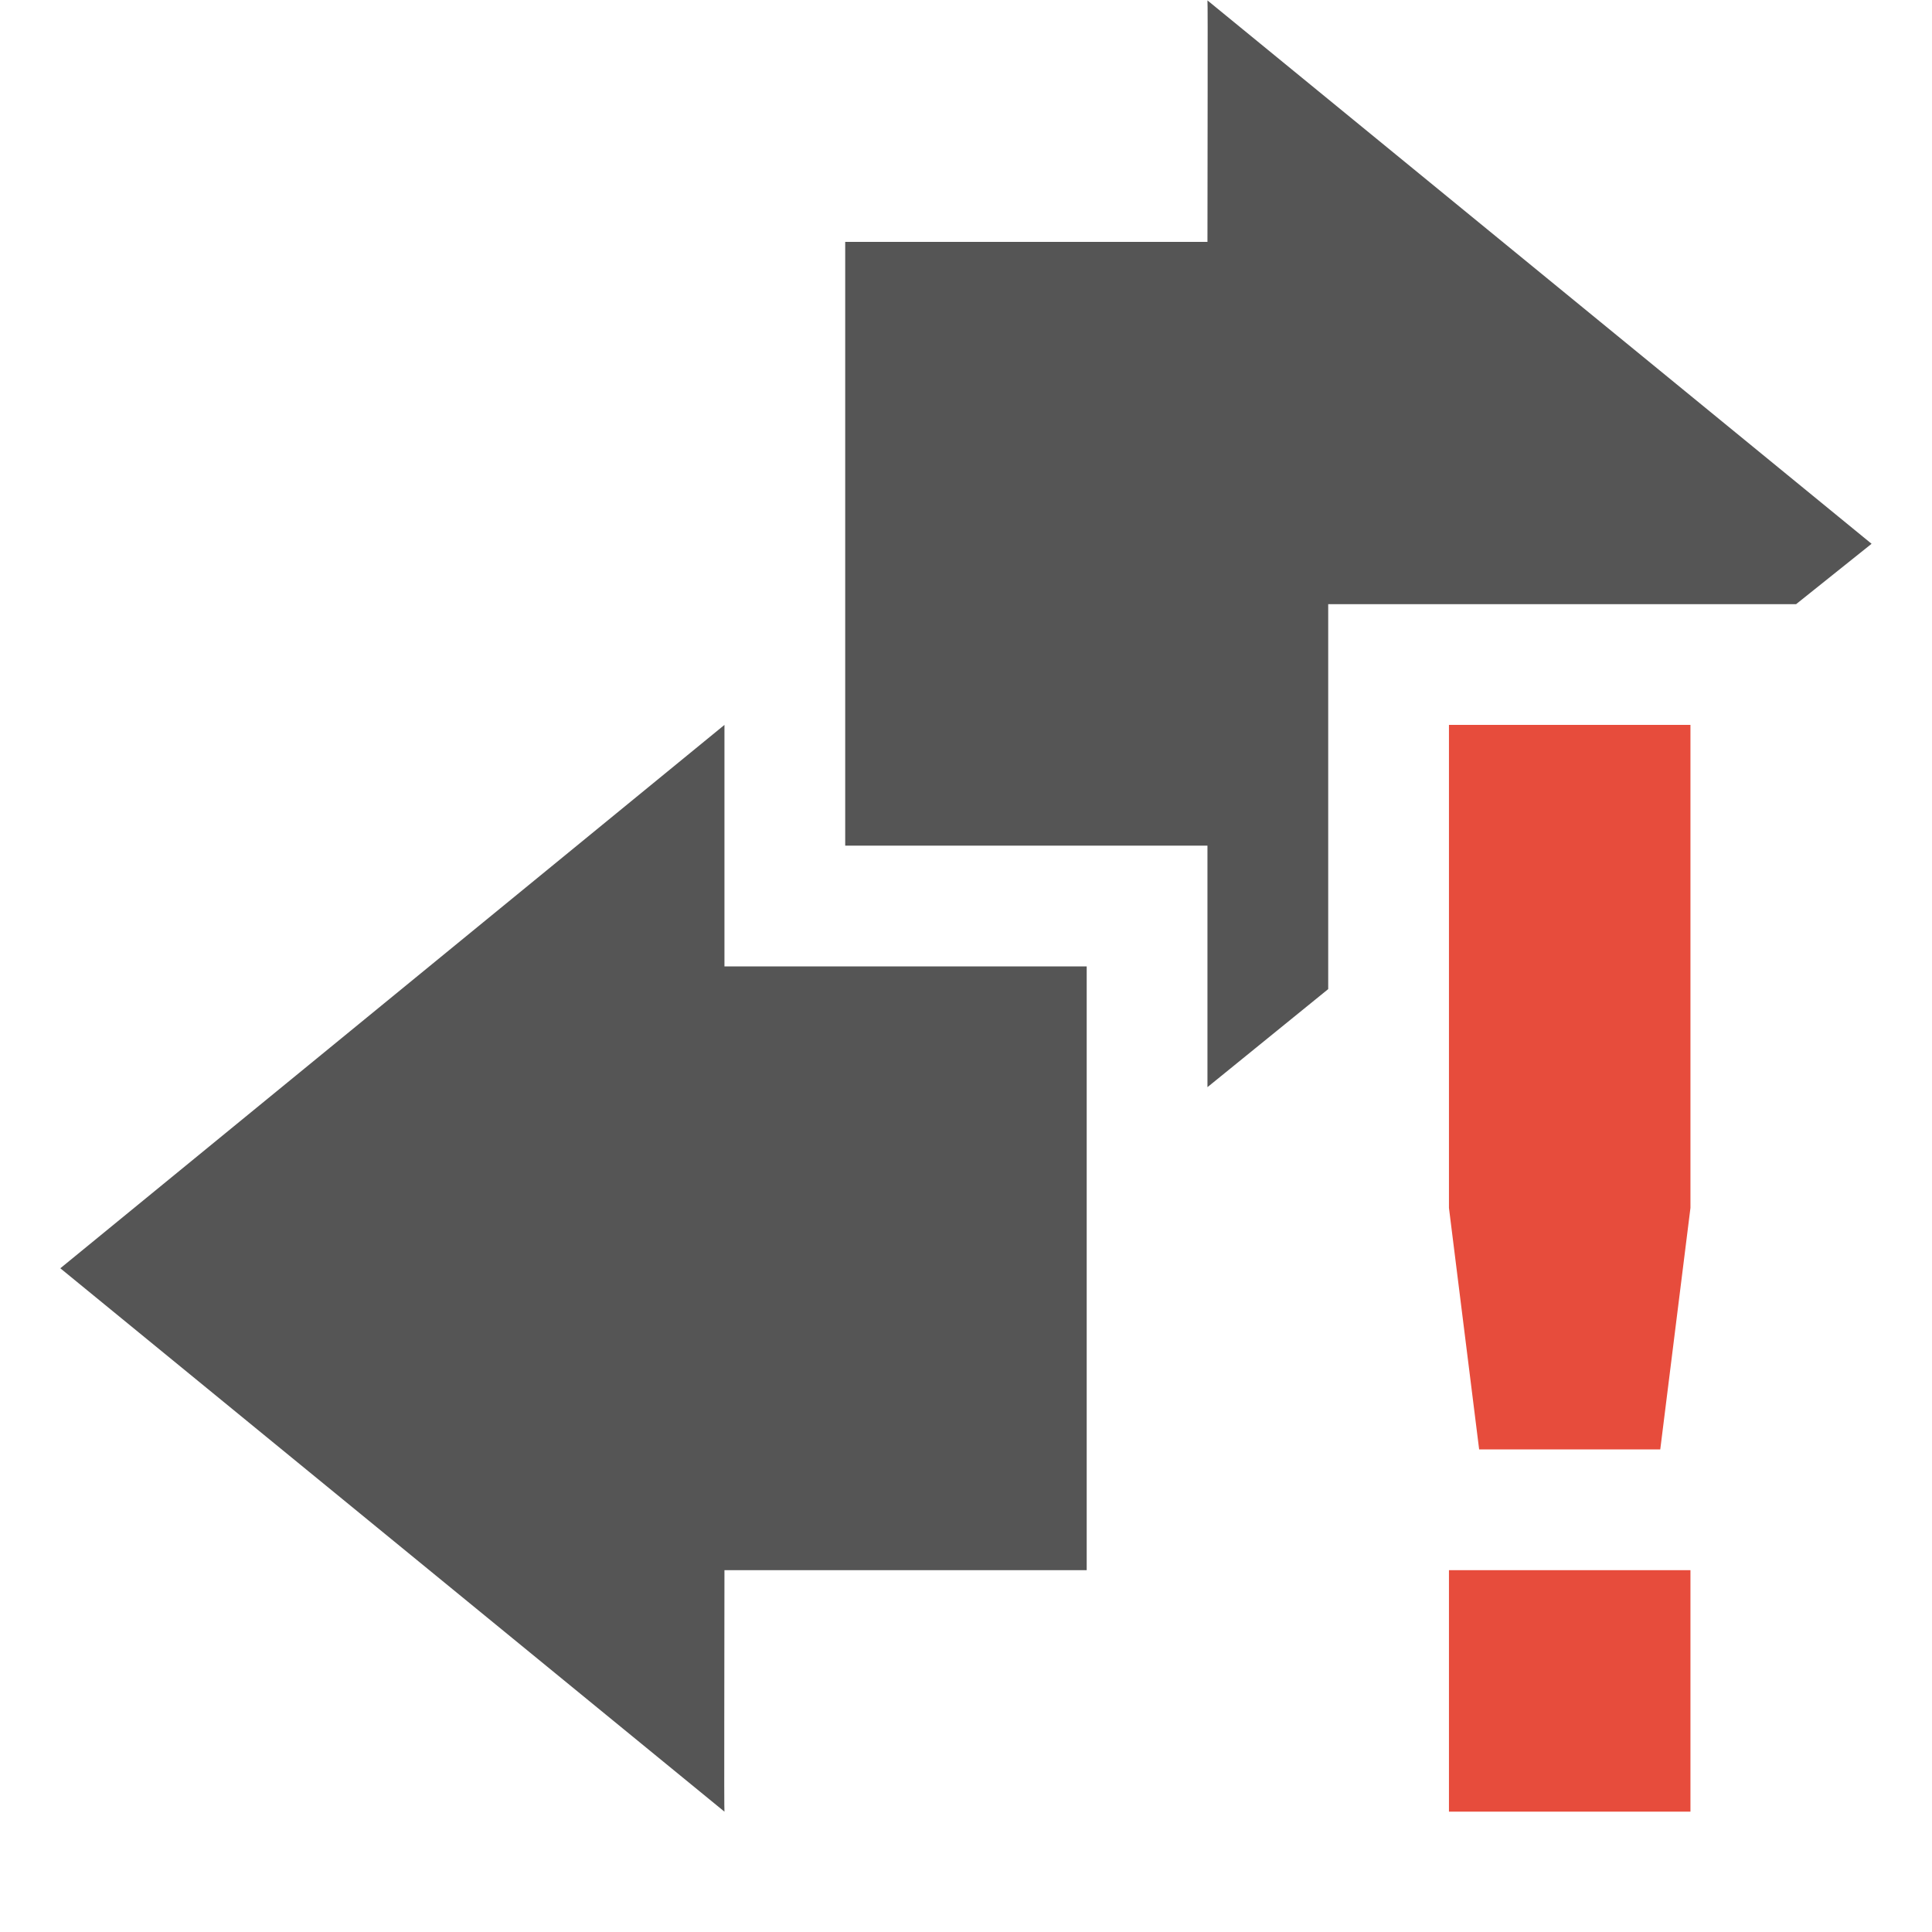
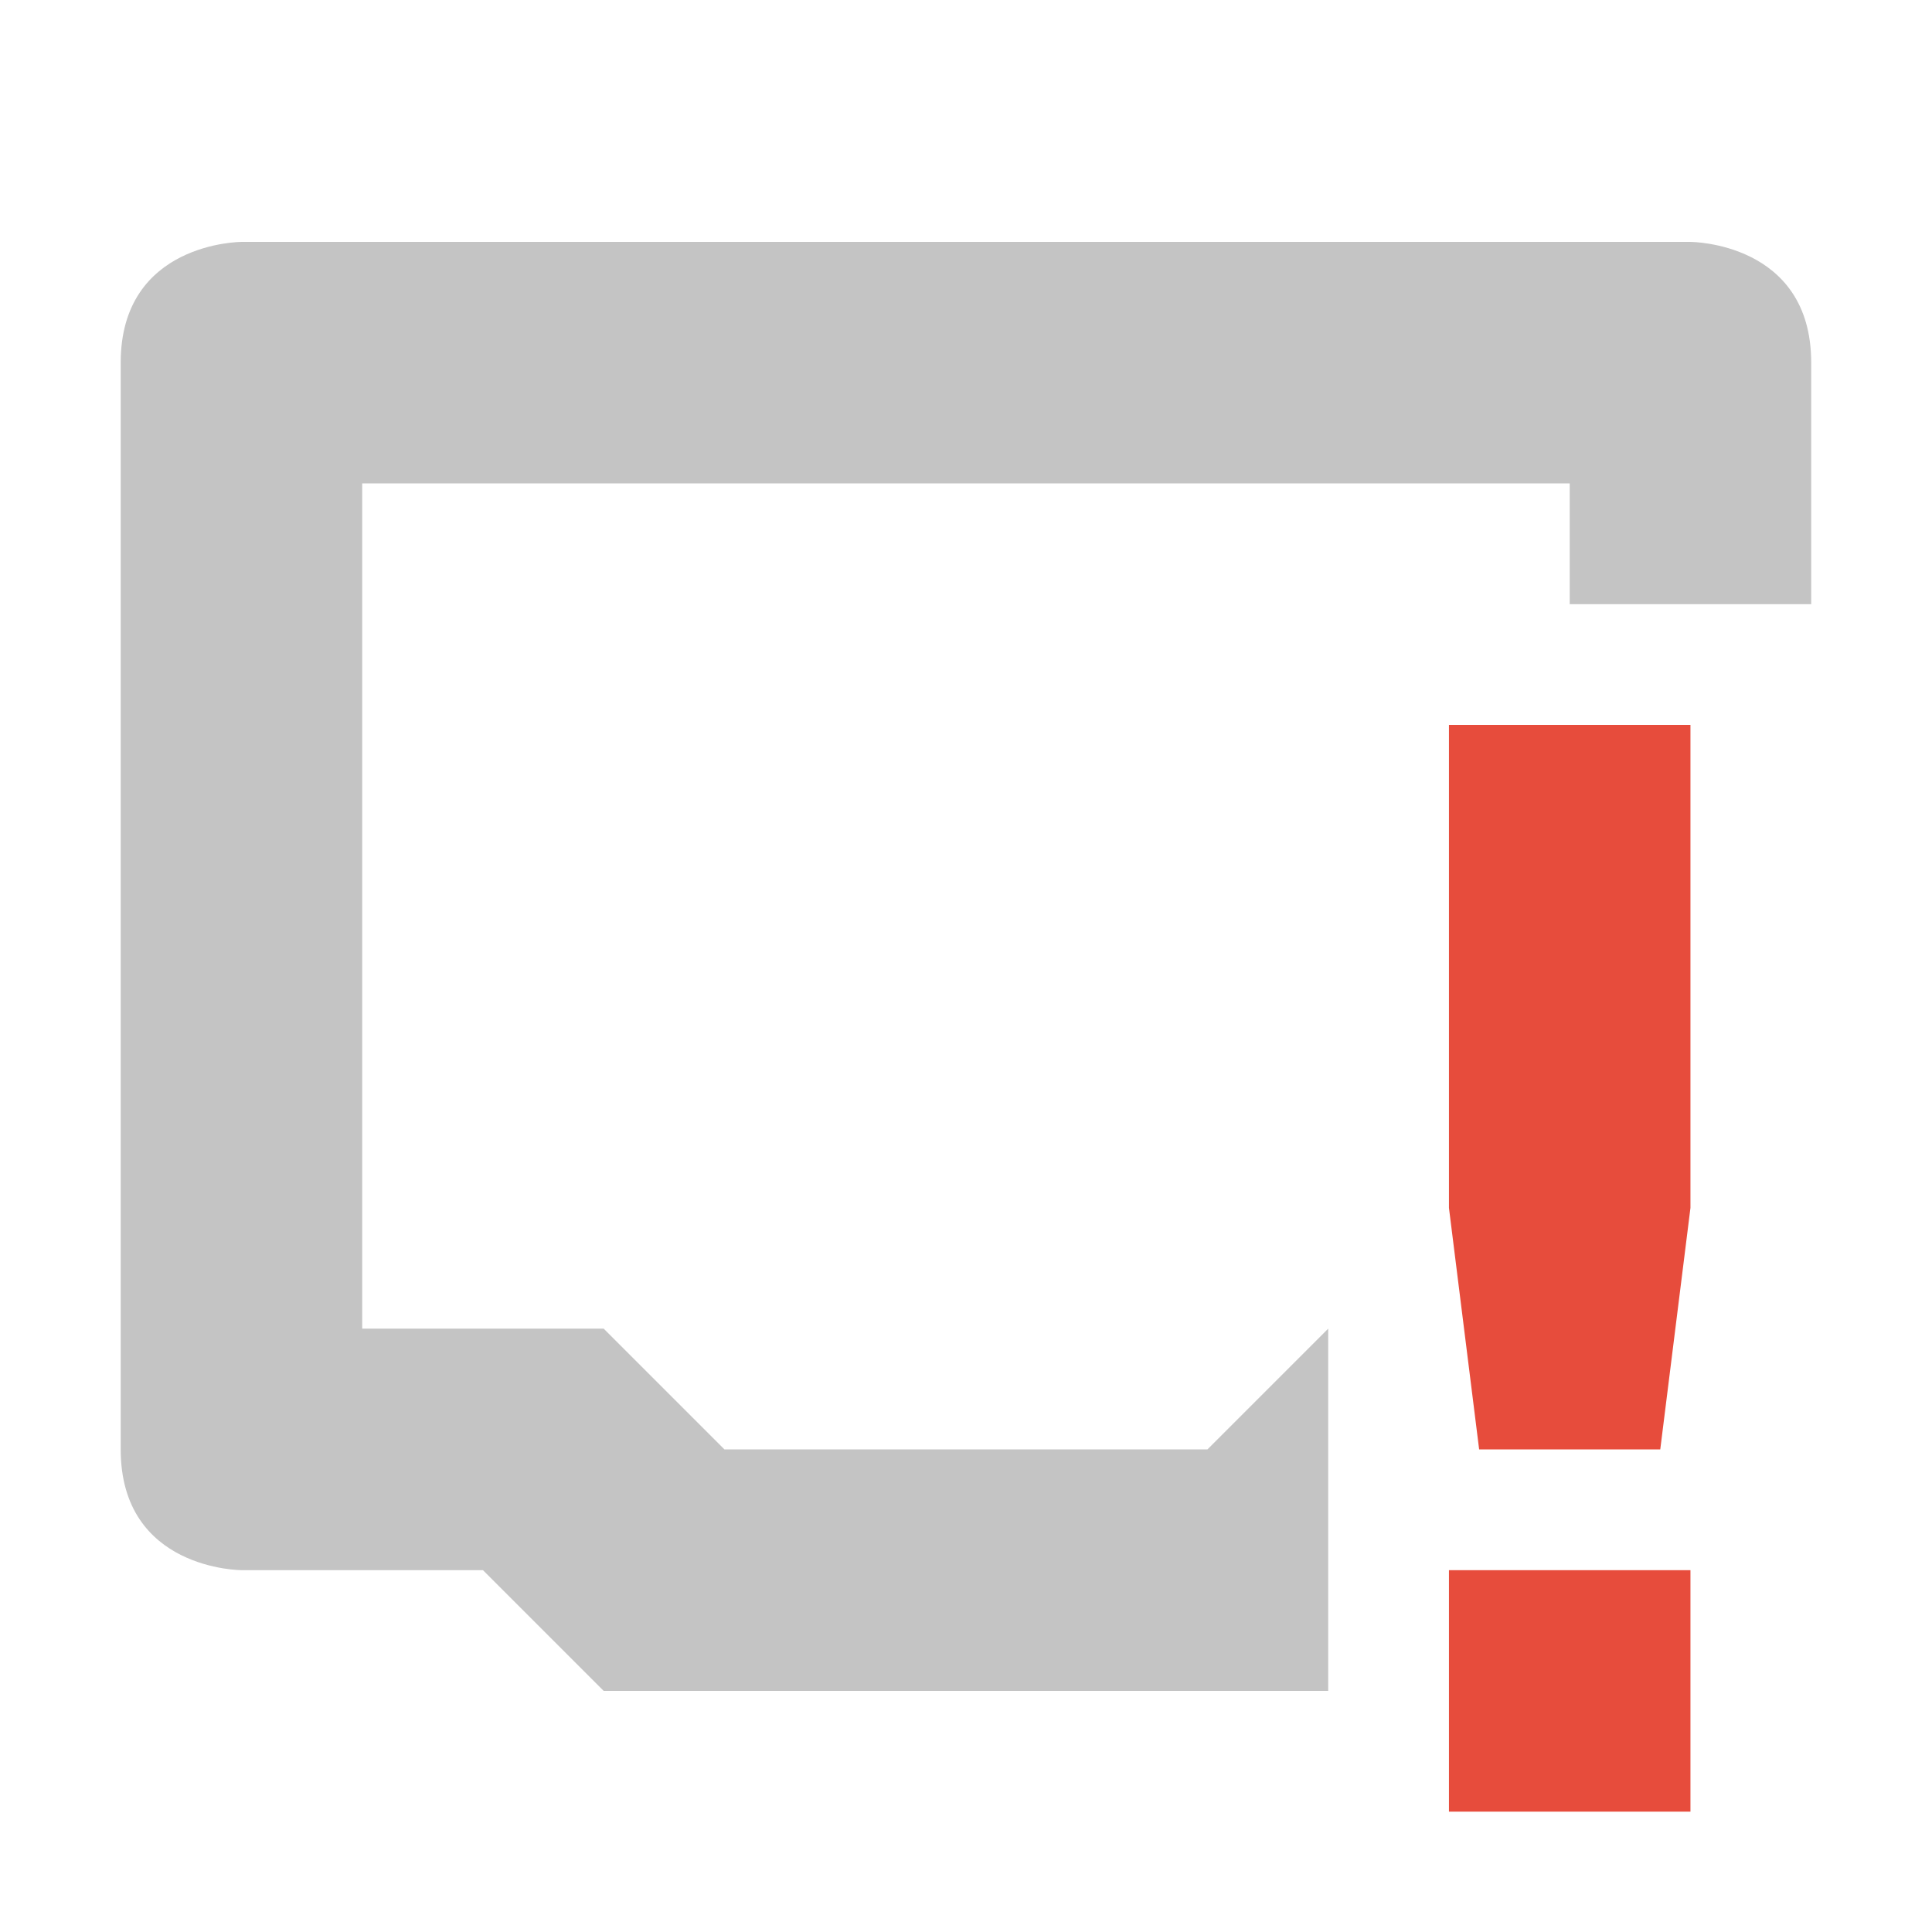
<svg xmlns="http://www.w3.org/2000/svg" xmlns:ns1="http://www.openswatchbook.org/uri/2009/osb" height="16" id="svg7384" style="enable-background:new" version="1.1" width="16">
  <defs id="defs7386">
    <linearGradient id="linearGradient5606" ns1:paint="solid">
      <stop id="stop5608" offset="0" style="stop-color:#000000;stop-opacity:1;" />
    </linearGradient>
    <filter id="filter7554" style="color-interpolation-filters:sRGB">
      <feBlend id="feBlend7556" in2="BackgroundImage" mode="darken" />
    </filter>
  </defs>
-   <g id="layer9" style="display:inline" transform="translate(-505.0004,435.0034)">
-     <path d="m 515,-435 c 0.004,0.003 0,1.333 0,2 l -3,0 0,5 3,0 0,2 1,-0.812 0,-3.188 3.875,0 0.625,-0.5 -5.5,-4.5 z" id="path9723" style="color:#000000;fill:#555555;fill-opacity:1;stroke:none" />
-     <path d="m 511,-429 -5.5,4.5 5.5,4.5 c -0.004,-0.003 0,-1.333 0,-2 1,0 3,0 3,0 l 0,-2.188 0,-0.812 0,-2 c 0,0 -2,0 -3,0 0,-0.667 0,-2 0,-2 z" id="path9727" style="color:#000000;fill:#555555;fill-opacity:1;stroke:none" />
-     <path class="error" d="m 517,-429 -10e-6,4 0.25,2 1.5,0 0.25,-2 10e-6,-4 z m 0,7 0,2 2,0 0,-2 z" id="path6053-9" style="color:#444444;fill:#e74c3c;fill-opacity:1;stroke:none" />
+   <g id="layer9" style="display:inline" transform="translate(-345.0004,435.0034)">
+     <path d="m 347,-433 c 0,0 -1,0 -1,1 l 0,9 c 0,1 1,1 1,1 l 2,0 1,1 6,0 0,-3 -1,1 -4,0 -1,-1 -2,0 0,-7 10,0 0,1 2,0 0,-2 c 0,-1 -1,-1 -1,-1 l -12,0 z" id="path6575" style="opacity:0.35;fill:#555555;fill-opacity:1;stroke:none;stroke-width:2;stroke-linecap:round;stroke-linejoin:round;stroke-miterlimit:4;stroke-dasharray:none;stroke-opacity:1" />
+     <path class="error" d="m 357,-429 -1e-5,4 0.25,2 1.5,0 0.25,-2 1e-5,-4 z m 0,7 0,2 2,0 0,-2 z" id="path6053-9" style="color:#444444;fill:#e74c3c;fill-opacity:1;stroke:none" />
  </g>
-   <g id="layer10" style="display:inline;filter:url(#filter7554)" transform="translate(-505.0004,435.0034)" />
-   <g id="layer1" style="display:inline" transform="translate(-264.0002,-181.9966)" />
-   <g id="layer14" style="display:inline" transform="translate(-505.0004,435.0034)" />
-   <g id="layer15" style="display:inline" transform="translate(-505.0004,435.0034)" />
-   <g id="g71291" style="display:inline" transform="translate(-505.0004,435.0034)" />
-   <g id="layer2" style="display:inline" transform="translate(-264.0002,-31.99664)" />
-   <g id="g6058" style="display:inline" transform="translate(-264.0002,-31.99664)" />
-   <g id="layer12" style="display:inline" transform="translate(-505.0004,435.0034)" />
+   <g id="layer10" style="display:inline;filter:url(#filter7554)" transform="translate(-345.0004,435.0034)" />
+   <g id="layer1" style="display:inline" transform="translate(-104.0002,-181.9966)" />
+   <g id="layer14" style="display:inline" transform="translate(-345.0004,435.0034)" />
+   <g id="layer15" style="display:inline" transform="translate(-345.0004,435.0034)" />
+   <g id="g71291" style="display:inline" transform="translate(-345.0004,435.0034)" />
+   <g id="layer2" style="display:inline" transform="translate(-104.0002,-31.99664)" />
+   <g id="g6058" style="display:inline" transform="translate(-104.0002,-31.99664)" />
+   <g id="layer12" style="display:inline" transform="translate(-345.0004,435.0034)" />
</svg>
